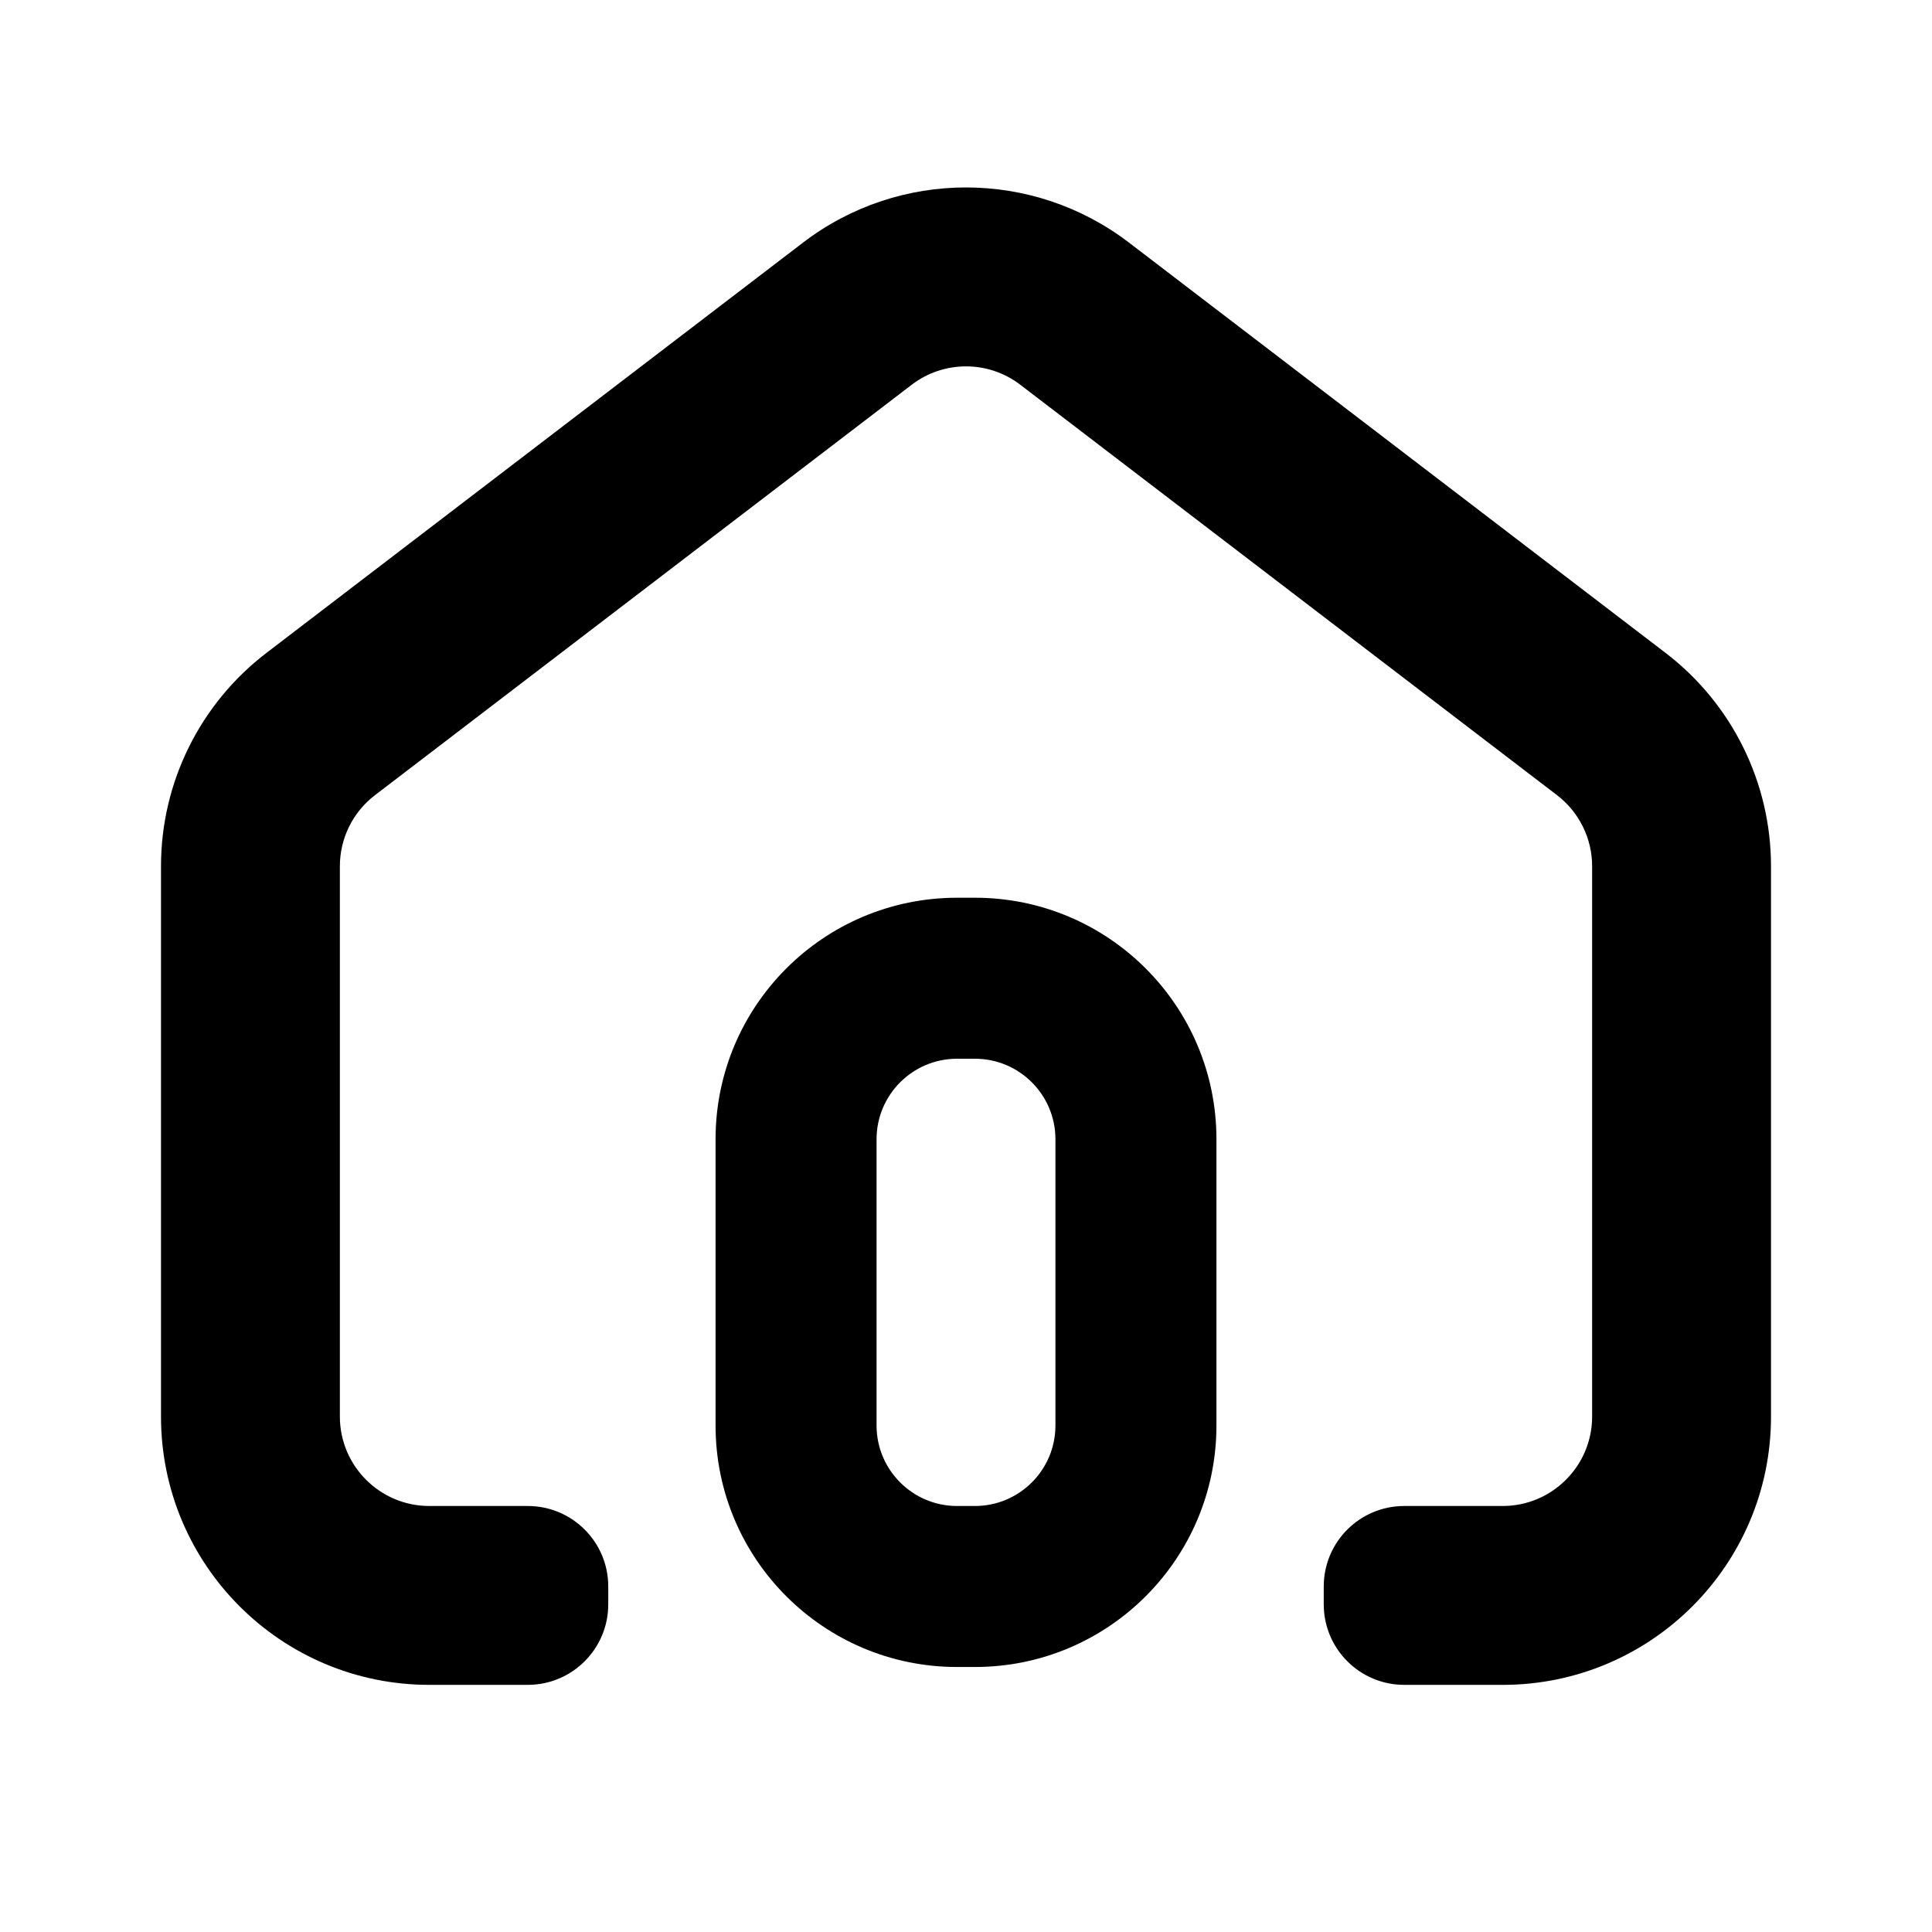
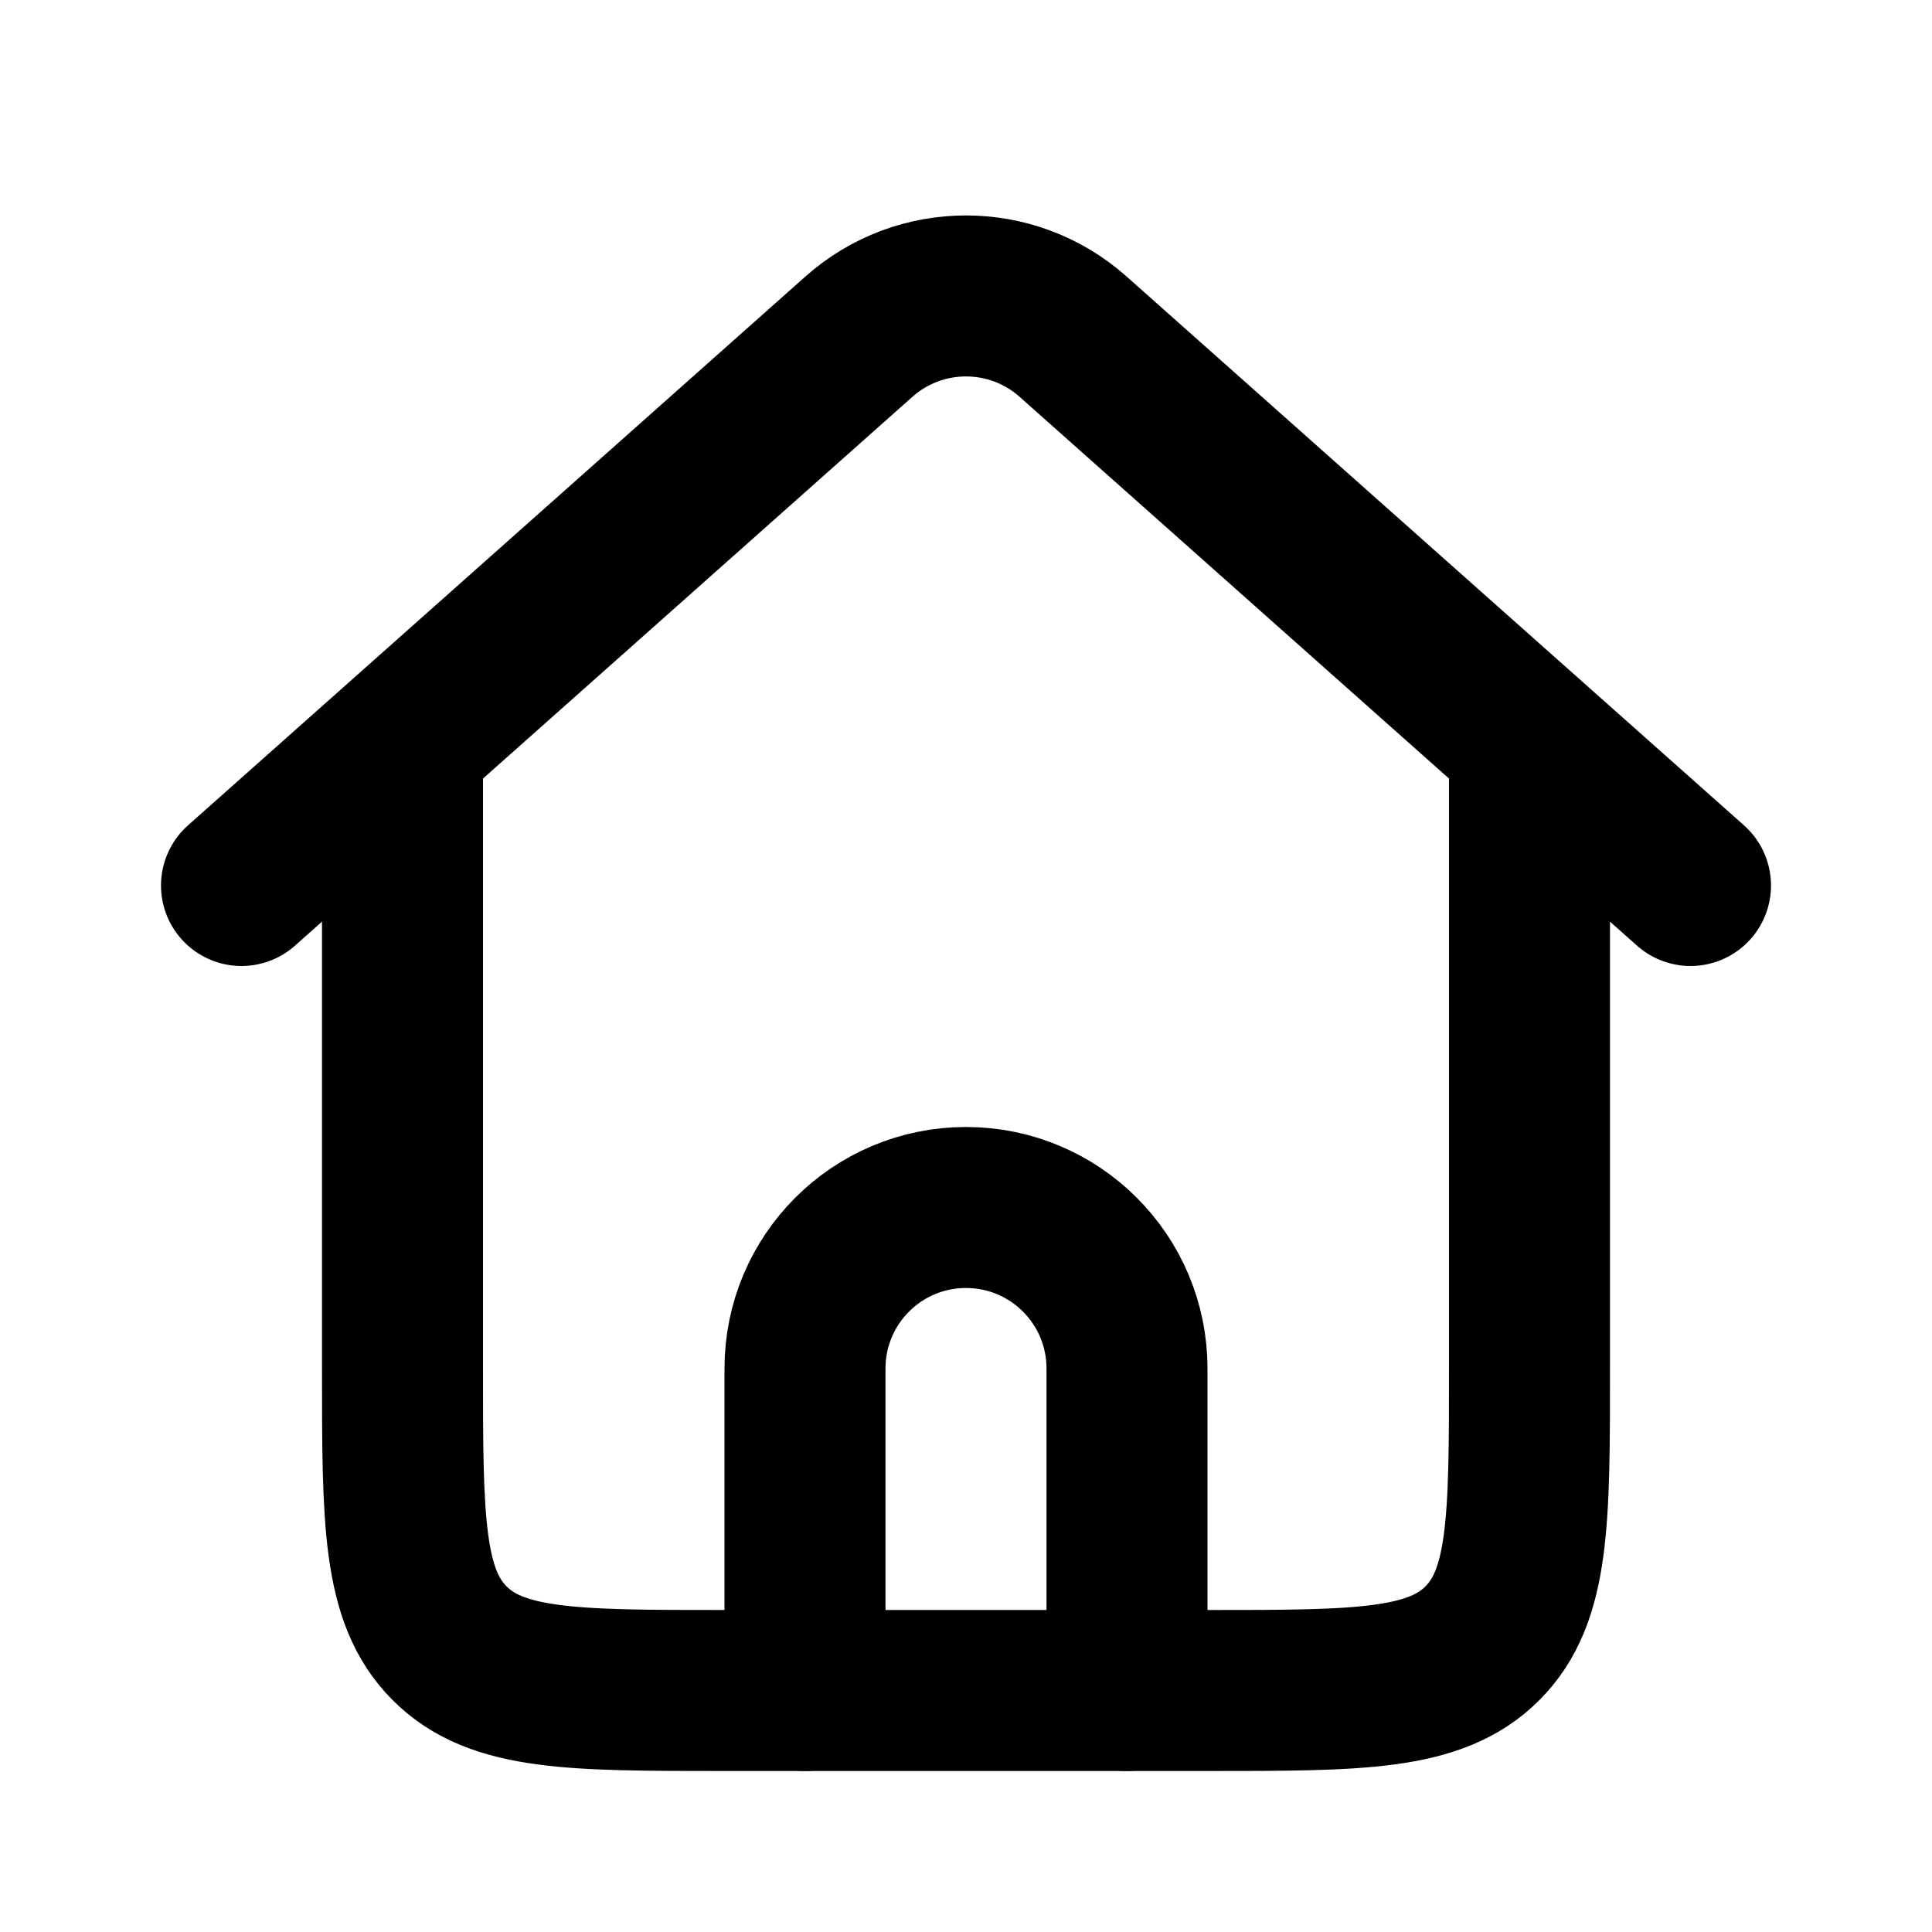
<svg xmlns="http://www.w3.org/2000/svg" width="800px" height="800px" viewBox="0 0 24 24" fill="none">
-   <path fill-rule="evenodd" clip-rule="evenodd" d="M22 10.76V17.597C22 19.438 20.508 20.93 18.667 20.93H17.444C16.892 20.93 16.444 20.482 16.444 19.93V19.708C16.444 19.155 16.892 18.708 17.444 18.708H18.667C19.28 18.708 19.778 18.21 19.778 17.597V10.76C19.778 10.414 19.616 10.088 19.342 9.878L12.675 4.78C12.277 4.475 11.723 4.475 11.325 4.78L4.658 9.878C4.383 10.088 4.222 10.414 4.222 10.76V17.597C4.222 18.21 4.72 18.708 5.333 18.708H6.556C7.108 18.708 7.556 19.155 7.556 19.708V19.93C7.556 20.482 7.108 20.93 6.556 20.93H5.333C3.492 20.93 2 19.438 2 17.597V10.76C2 9.722 2.484 8.743 3.308 8.112L9.975 3.014C11.17 2.1 12.83 2.1 14.025 3.014L20.692 8.112C21.516 8.743 22 9.722 22 10.76ZM11.889 11.152H12.111C13.768 11.152 15.111 12.495 15.111 14.152V17.708C15.111 19.365 13.768 20.708 12.111 20.708H11.889C10.232 20.708 8.889 19.365 8.889 17.708V14.152C8.889 12.495 10.232 11.152 11.889 11.152ZM13.111 14.152C13.111 13.6 12.663 13.152 12.111 13.152H11.889C11.337 13.152 10.889 13.6 10.889 14.152V17.708C10.889 18.26 11.337 18.708 11.889 18.708H12.111C12.663 18.708 13.111 18.26 13.111 17.708V14.152Z" fill="#000000" />
+   <g id="SVGRepo_bgCarrier" stroke-width="0" />
+   <g id="SVGRepo_tracerCarrier" stroke-linecap="round" stroke-linejoin="round" />
+   <g id="SVGRepo_iconCarrier">
+     <path d="M19 9L19 17C19 18.886 19 19.828 18.414 20.414C17.828 21 16.886 21 15 21L14 21L10 21L9 21C7.114 21 6.172 21 5.586 20.414C5 19.828 5 18.886 5 17L5 9" stroke="#000000" stroke-width="2" stroke-linejoin="round" />
+     <path d="M3 11L7.5 7L10.671 4.181C11.429 3.508 12.571 3.508 13.329 4.181L16.5 7L21 11" stroke="#000000" stroke-width="2" stroke-linecap="round" stroke-linejoin="round" />
+     <path d="M10 21V17C10 15.895 10.895 15 12 15V15C13.105 15 14 15.895 14 17V21" stroke="#000000" stroke-width="2" stroke-linecap="round" stroke-linejoin="round" />
+   </g>
</svg>
